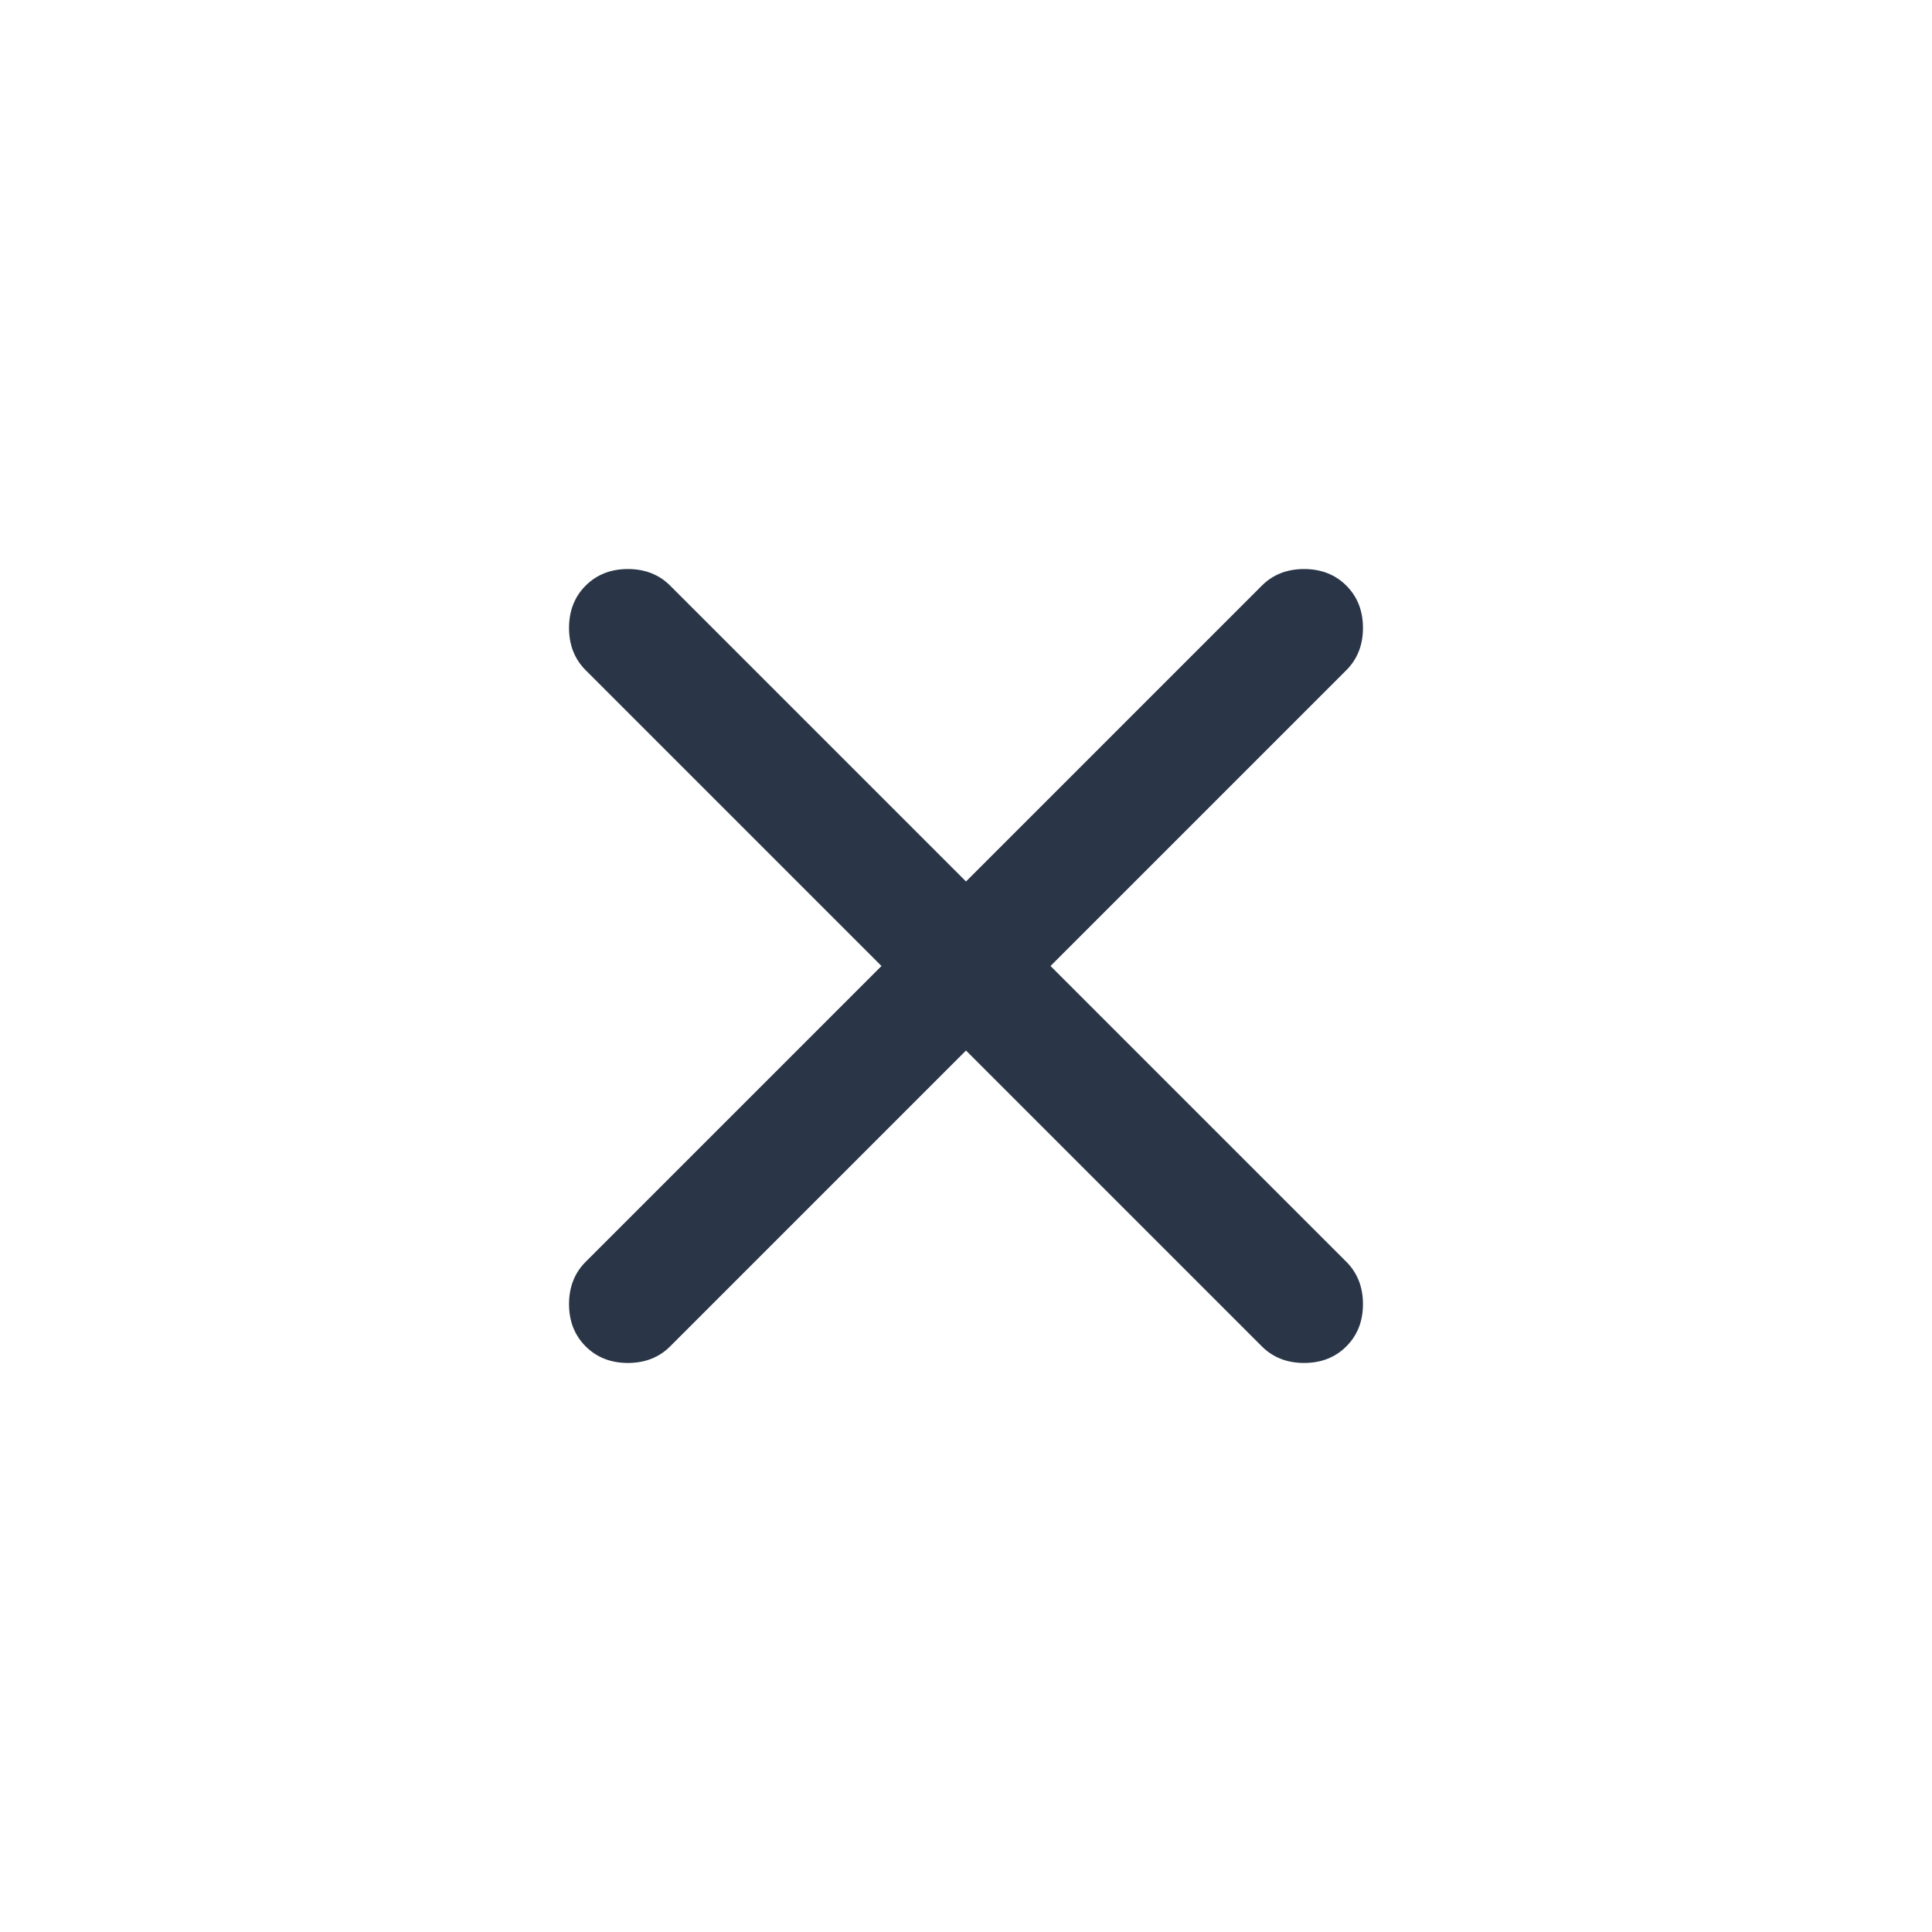
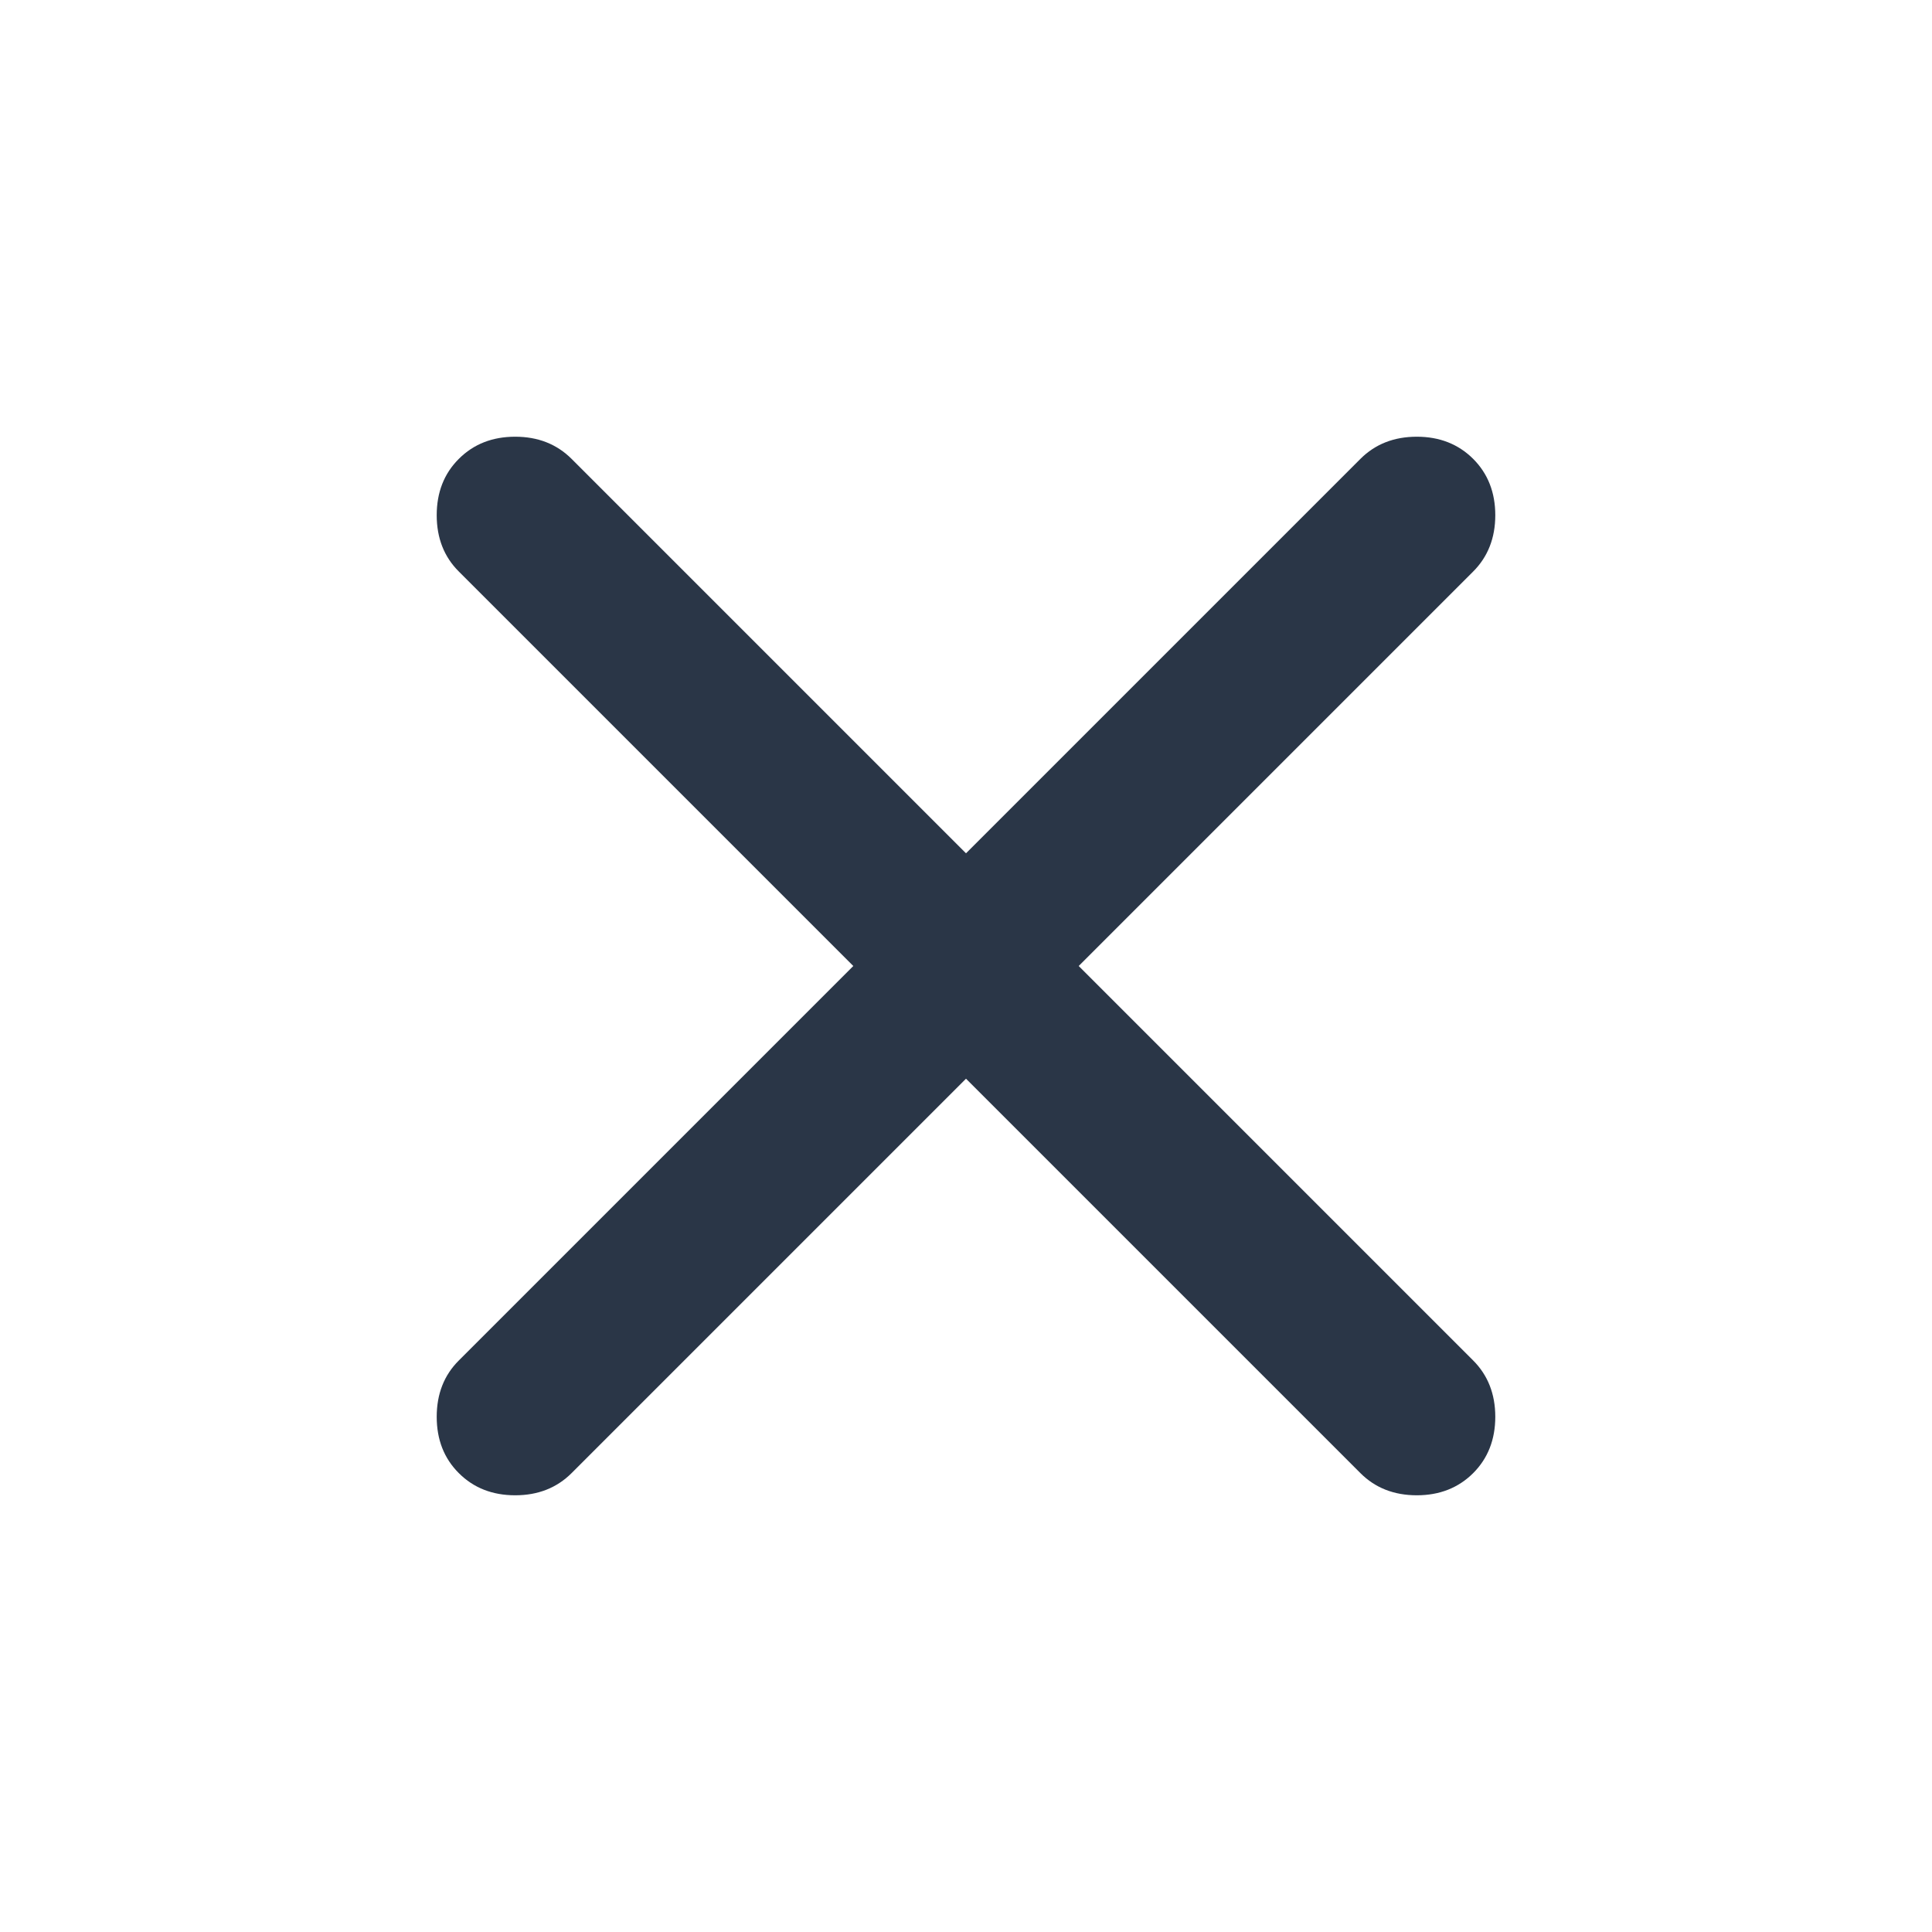
- <svg xmlns="http://www.w3.org/2000/svg" width="32" height="32" viewBox="0 0 32 32" fill="none">
-   <mask id="mask0_71720_5535" style="mask-type:alpha" maskUnits="userSpaceOnUse" x="4" y="4" width="24" height="24">
-     <rect x="4" y="4" width="24" height="24" fill="#D9D9D9" />
+ <svg xmlns="http://www.w3.org/2000/svg" width="24" height="24" viewBox="0 0 24 24" fill="none">
+   <mask id="mask0_71720_5473" style="mask-type:alpha" maskUnits="userSpaceOnUse" x="0" y="0" width="24" height="24">
+     <rect width="24" height="24" fill="#D9D9D9" />
  </mask>
-   <g mask="url(#mask0_71720_5535)">
-     <path d="M16 17.4L11.1 22.3C10.917 22.483 10.683 22.575 10.4 22.575C10.117 22.575 9.883 22.483 9.7 22.3C9.517 22.117 9.425 21.883 9.425 21.6C9.425 21.317 9.517 21.083 9.7 20.9L14.6 16L9.7 11.1C9.517 10.917 9.425 10.683 9.425 10.4C9.425 10.117 9.517 9.883 9.7 9.7C9.883 9.517 10.117 9.425 10.4 9.425C10.683 9.425 10.917 9.517 11.1 9.7L16 14.6L20.9 9.7C21.083 9.517 21.317 9.425 21.6 9.425C21.883 9.425 22.117 9.517 22.3 9.7C22.483 9.883 22.575 10.117 22.575 10.4C22.575 10.683 22.483 10.917 22.3 11.1L17.4 16L22.3 20.9C22.483 21.083 22.575 21.317 22.575 21.6C22.575 21.883 22.483 22.117 22.3 22.3C22.117 22.483 21.883 22.575 21.6 22.575C21.317 22.575 21.083 22.483 20.9 22.3L16 17.4Z" fill="#2A3647" />
+   <g mask="url(#mask0_71720_5473)">
+     <path d="M12 13.4L7.1 18.3C6.916 18.483 6.683 18.575 6.4 18.575C6.116 18.575 5.883 18.483 5.7 18.3C5.516 18.117 5.425 17.883 5.425 17.6C5.425 17.317 5.516 17.083 5.7 16.9L10.6 12L5.7 7.1C5.516 6.917 5.425 6.683 5.425 6.4C5.425 6.117 5.516 5.883 5.7 5.7C5.883 5.517 6.116 5.425 6.4 5.425C6.683 5.425 6.916 5.517 7.1 5.7L12 10.6L16.9 5.7C17.083 5.517 17.317 5.425 17.6 5.425C17.883 5.425 18.116 5.517 18.3 5.7C18.483 5.883 18.575 6.117 18.575 6.4C18.575 6.683 18.483 6.917 18.3 7.1L13.4 12L18.3 16.9C18.483 17.083 18.575 17.317 18.575 17.6C18.575 17.883 18.483 18.117 18.3 18.3C18.116 18.483 17.883 18.575 17.6 18.575C17.317 18.575 17.083 18.483 16.9 18.3L12 13.4Z" fill="#2A3647" />
  </g>
</svg>
